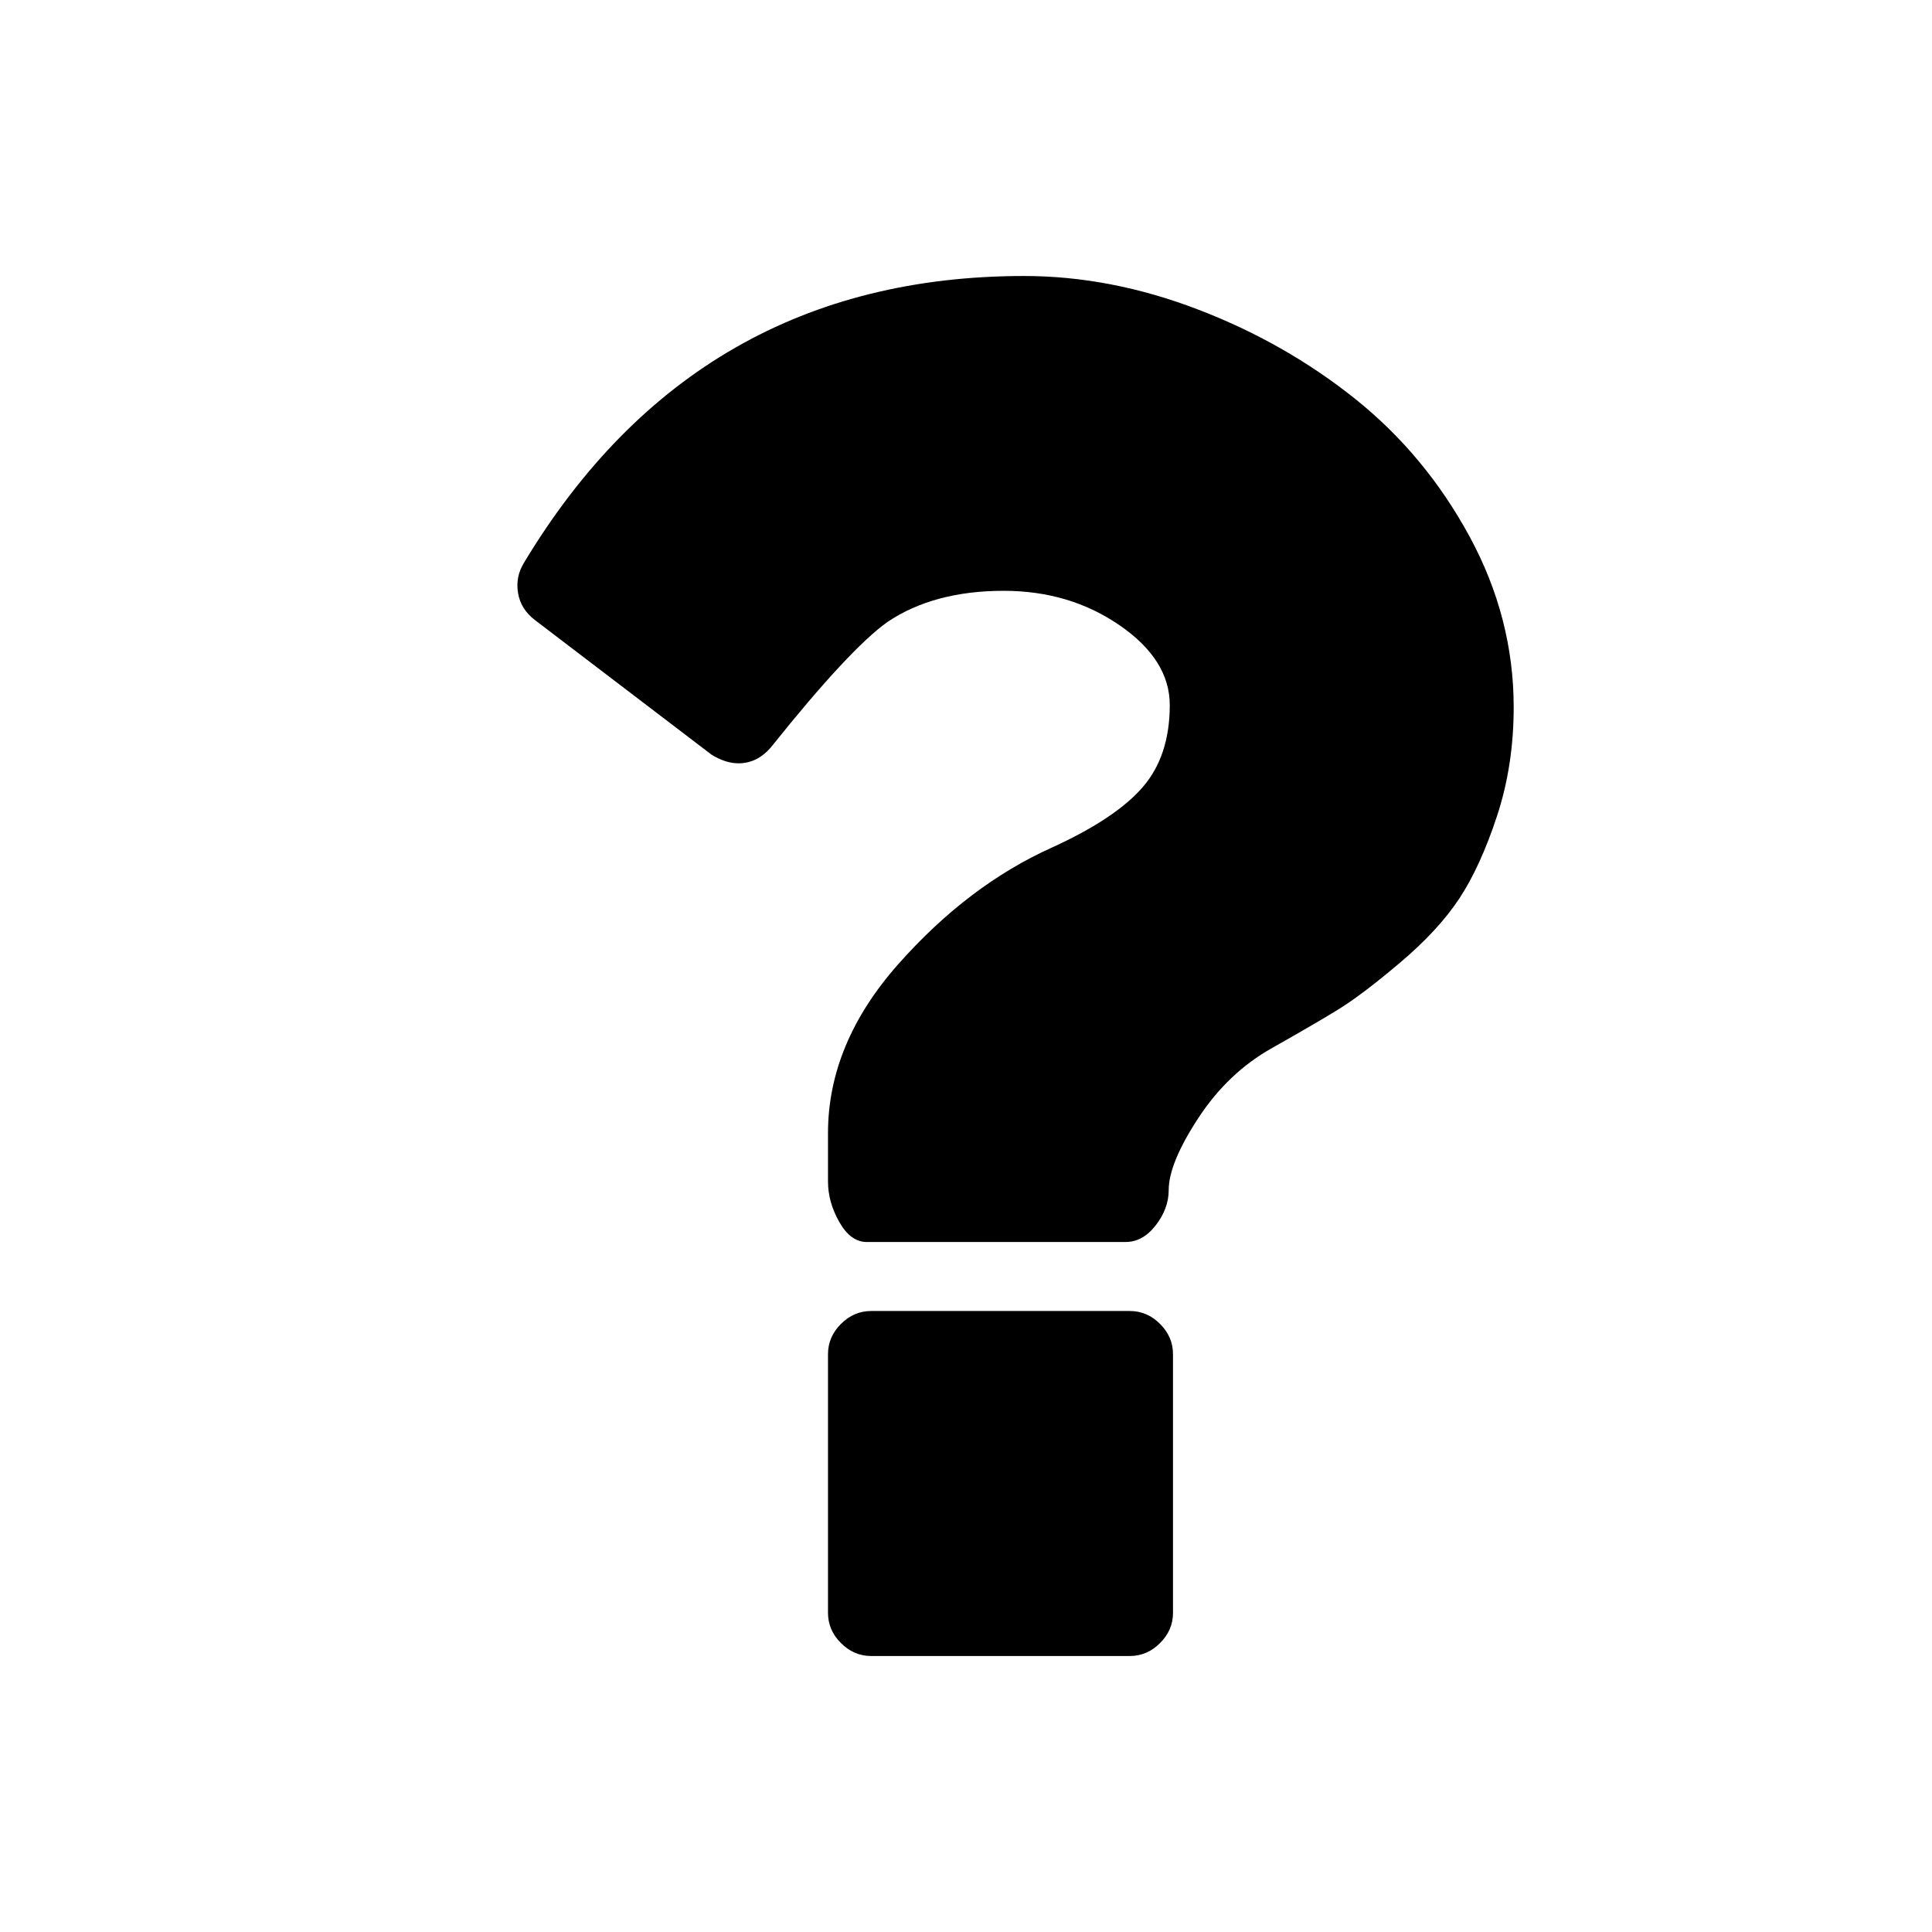
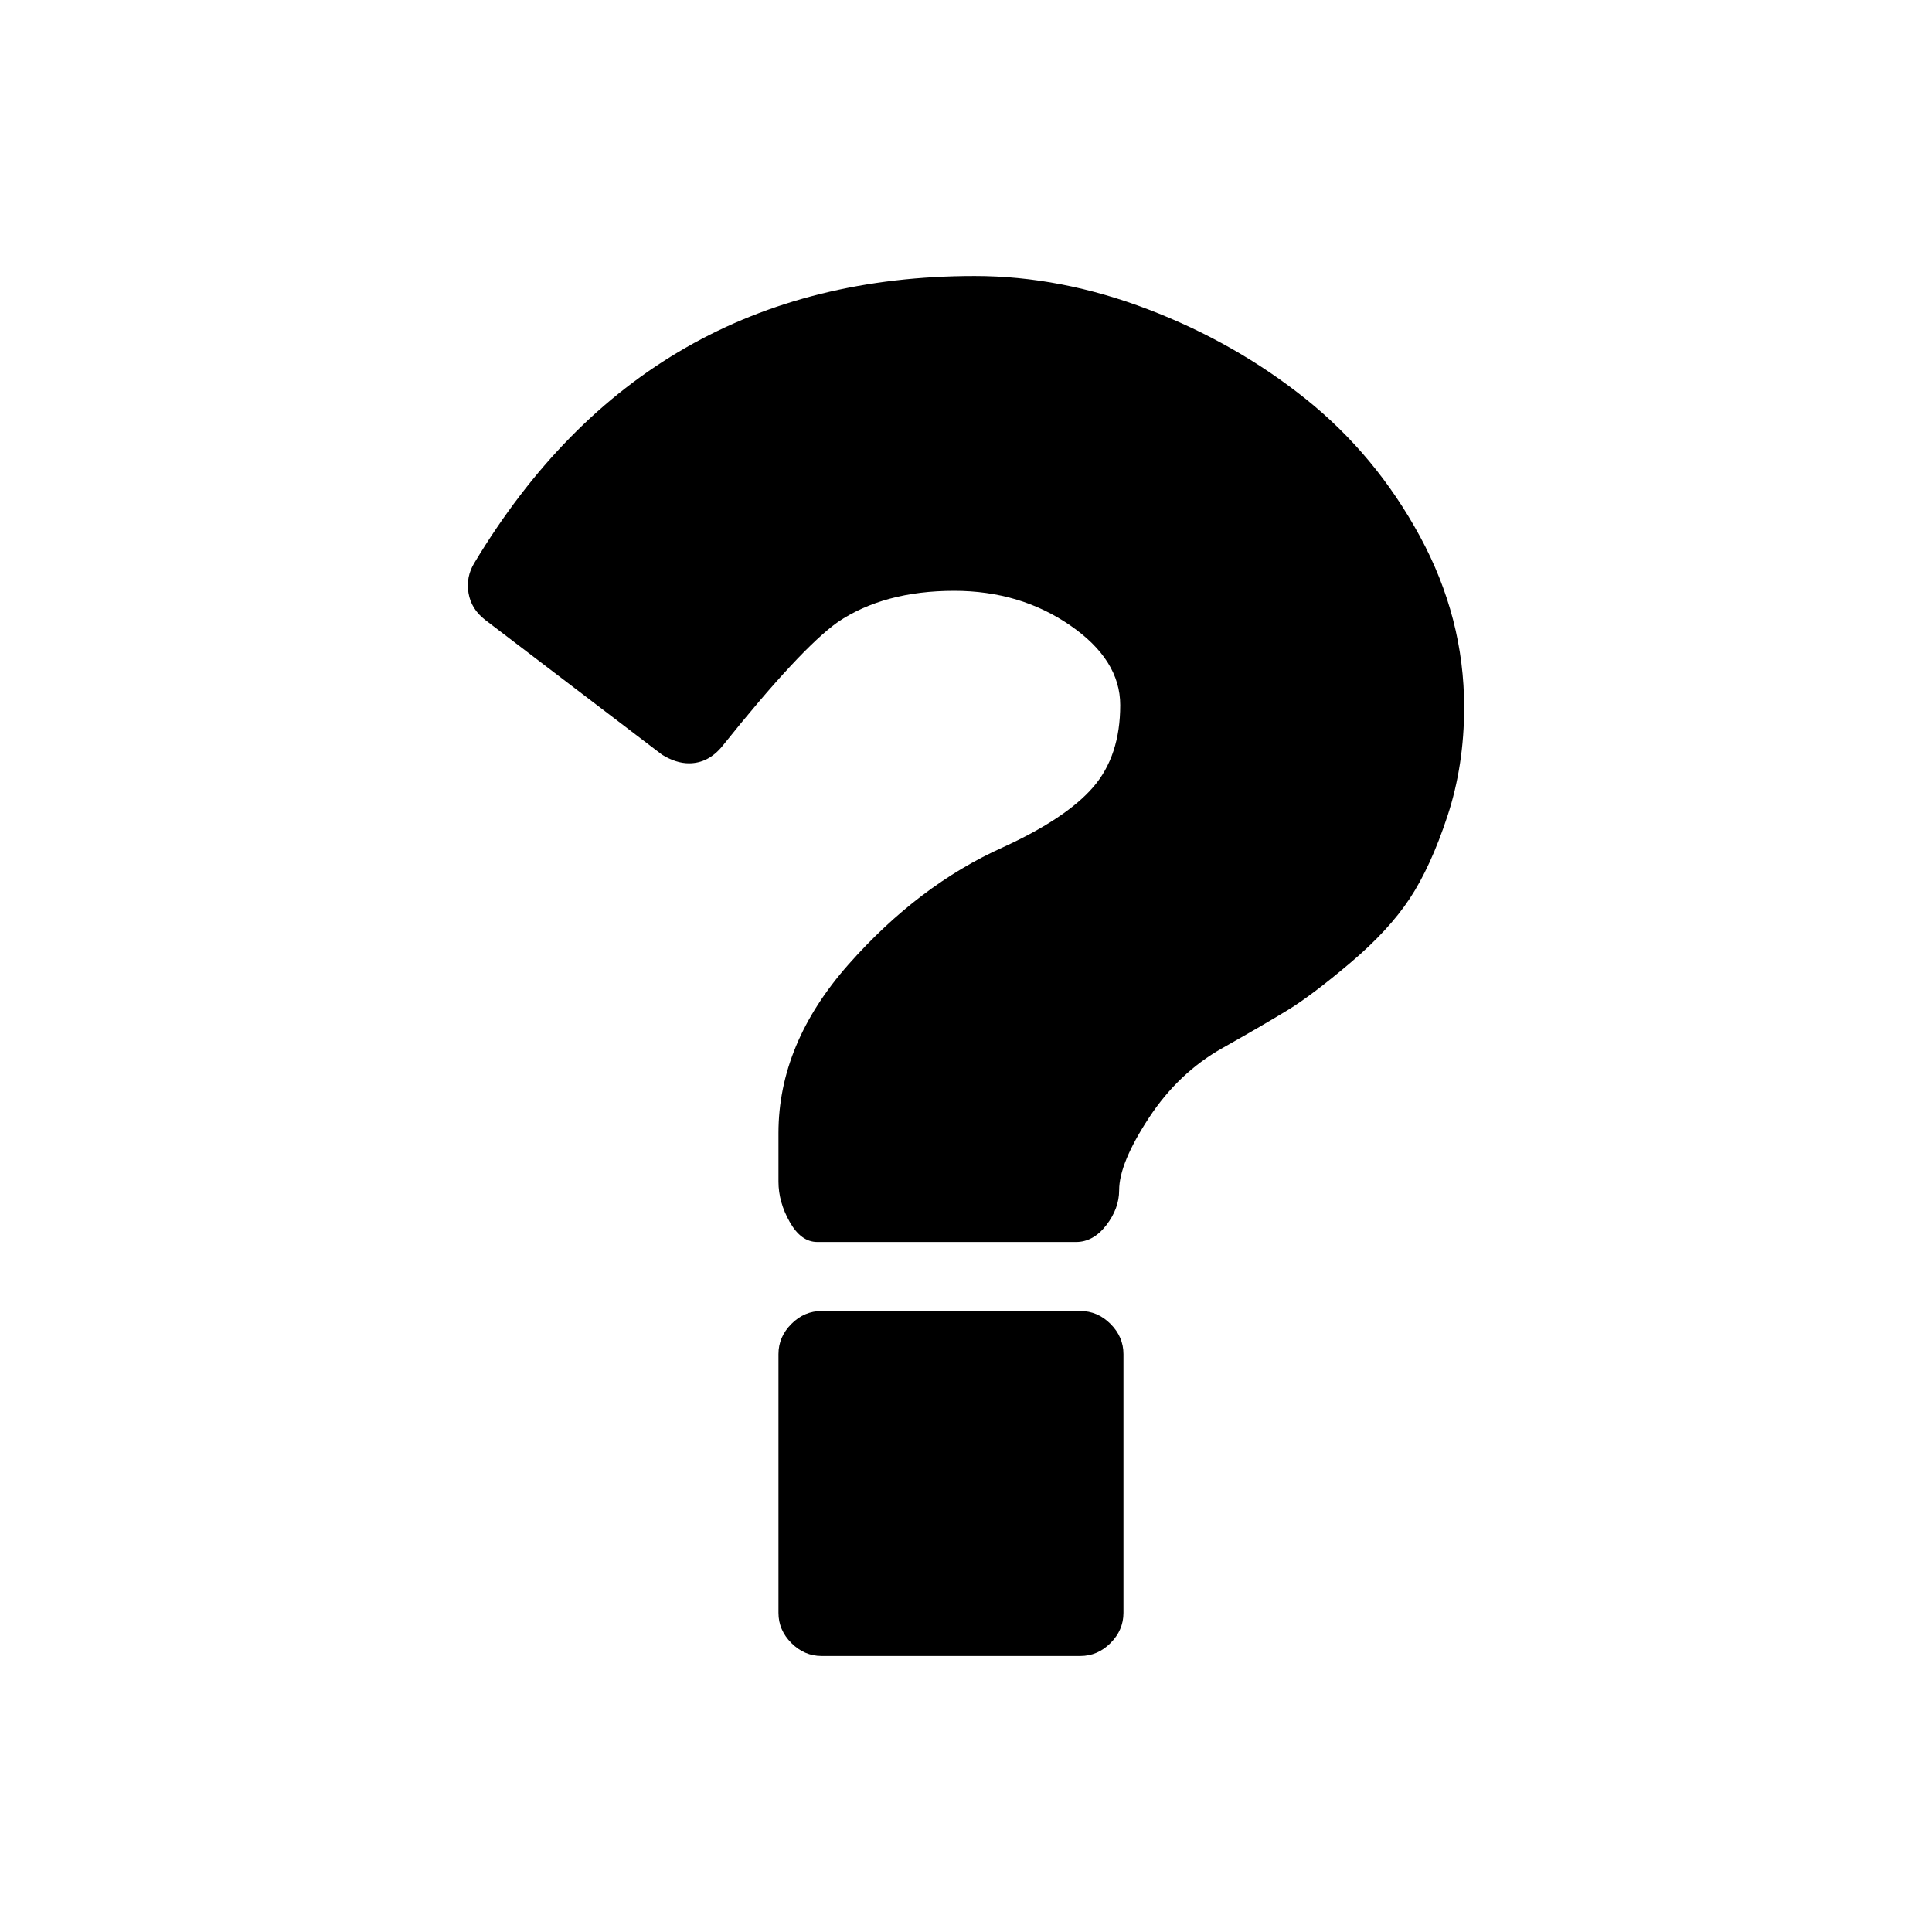
<svg xmlns="http://www.w3.org/2000/svg" viewBox="0 0 1792 1792">
-   <path d="M1088 1256v240q0 16-12 28t-28 12H808q-16 0-28-12t-12-28v-240q0-16 12-28t28-12h240q16 0 28 12t12 28zm316-600q0 54-15.5 101t-35 76.5-55 59.5-57.5 43.5-61 35.5q-41 23-68.5 65t-27.5 67q0 17-12 32.5t-28 15.5H804q-15 0-25.5-18.5T768 1096v-45q0-83 65-156.5T976 786q59-27 84-56t25-76q0-42-46.5-74T931 548q-65 0-108 29-35 25-107 115-13 16-31 16-12 0-25-8L496 575q-13-10-15.5-25t5.5-28q160-266 464-266 80 0 161 31t146 83 106 127.5 41 158.5z" fill="currentColor" />
+   <path d="M 1042.048 1256 L 1042.048 1496 C 1042.048 1506.667 1038.048 1516 1030.048 1524 C 1022.048 1532 1012.714 1536 1002.048 1536 L 762.048 1536 C 751.381 1536 742.048 1532 734.048 1524 C 726.048 1516 722.048 1506.667 722.048 1496 L 722.048 1256 C 722.048 1245.333 726.048 1236 734.048 1228 C 742.048 1220 751.381 1216 762.048 1216 L 1002.048 1216 C 1012.714 1216 1022.048 1220 1030.048 1228 C 1038.048 1236 1042.048 1245.333 1042.048 1256 Z M 1358.048 656 C 1358.048 692 1352.881 725.667 1342.548 757 C 1332.214 788.333 1320.548 813.833 1307.548 833.5 C 1294.548 853.167 1276.214 873 1252.548 893 C 1228.881 913 1209.714 927.5 1195.048 936.5 C 1180.381 945.5 1160.048 957.333 1134.048 972 C 1106.714 987.333 1083.881 1009 1065.548 1037 C 1047.214 1065 1038.048 1087.333 1038.048 1104 C 1038.048 1115.333 1034.048 1126.167 1026.048 1136.5 C 1018.048 1146.833 1008.714 1152 998.048 1152 L 758.048 1152 C 748.048 1152 739.548 1145.833 732.548 1133.5 C 725.548 1121.167 722.048 1108.667 722.048 1096 L 722.048 1051 C 722.048 995.667 743.714 943.5 787.048 894.5 C 830.381 845.5 878.048 809.333 930.048 786 C 969.381 768 997.381 749.333 1014.048 730 C 1030.714 710.667 1039.048 685.333 1039.048 654 C 1039.048 626 1023.548 601.333 992.548 580 C 961.548 558.667 925.714 548 885.048 548 C 841.714 548 805.714 557.667 777.048 577 C 753.714 593.667 718.048 632 670.048 692 C 661.381 702.667 651.048 708 639.048 708 C 631.048 708 622.714 705.333 614.048 700 L 450.048 575 C 441.381 568.333 436.214 560 434.548 550 C 432.881 540 434.714 530.667 440.048 522 C 546.714 344.667 701.381 256 904.048 256 C 957.381 256 1011.048 266.333 1065.048 287 C 1119.048 307.667 1167.714 335.333 1211.048 370 C 1254.381 404.667 1289.714 447.167 1317.048 497.5 C 1344.381 547.833 1358.048 600.667 1358.048 656 Z" fill="currentColor" />
</svg>
